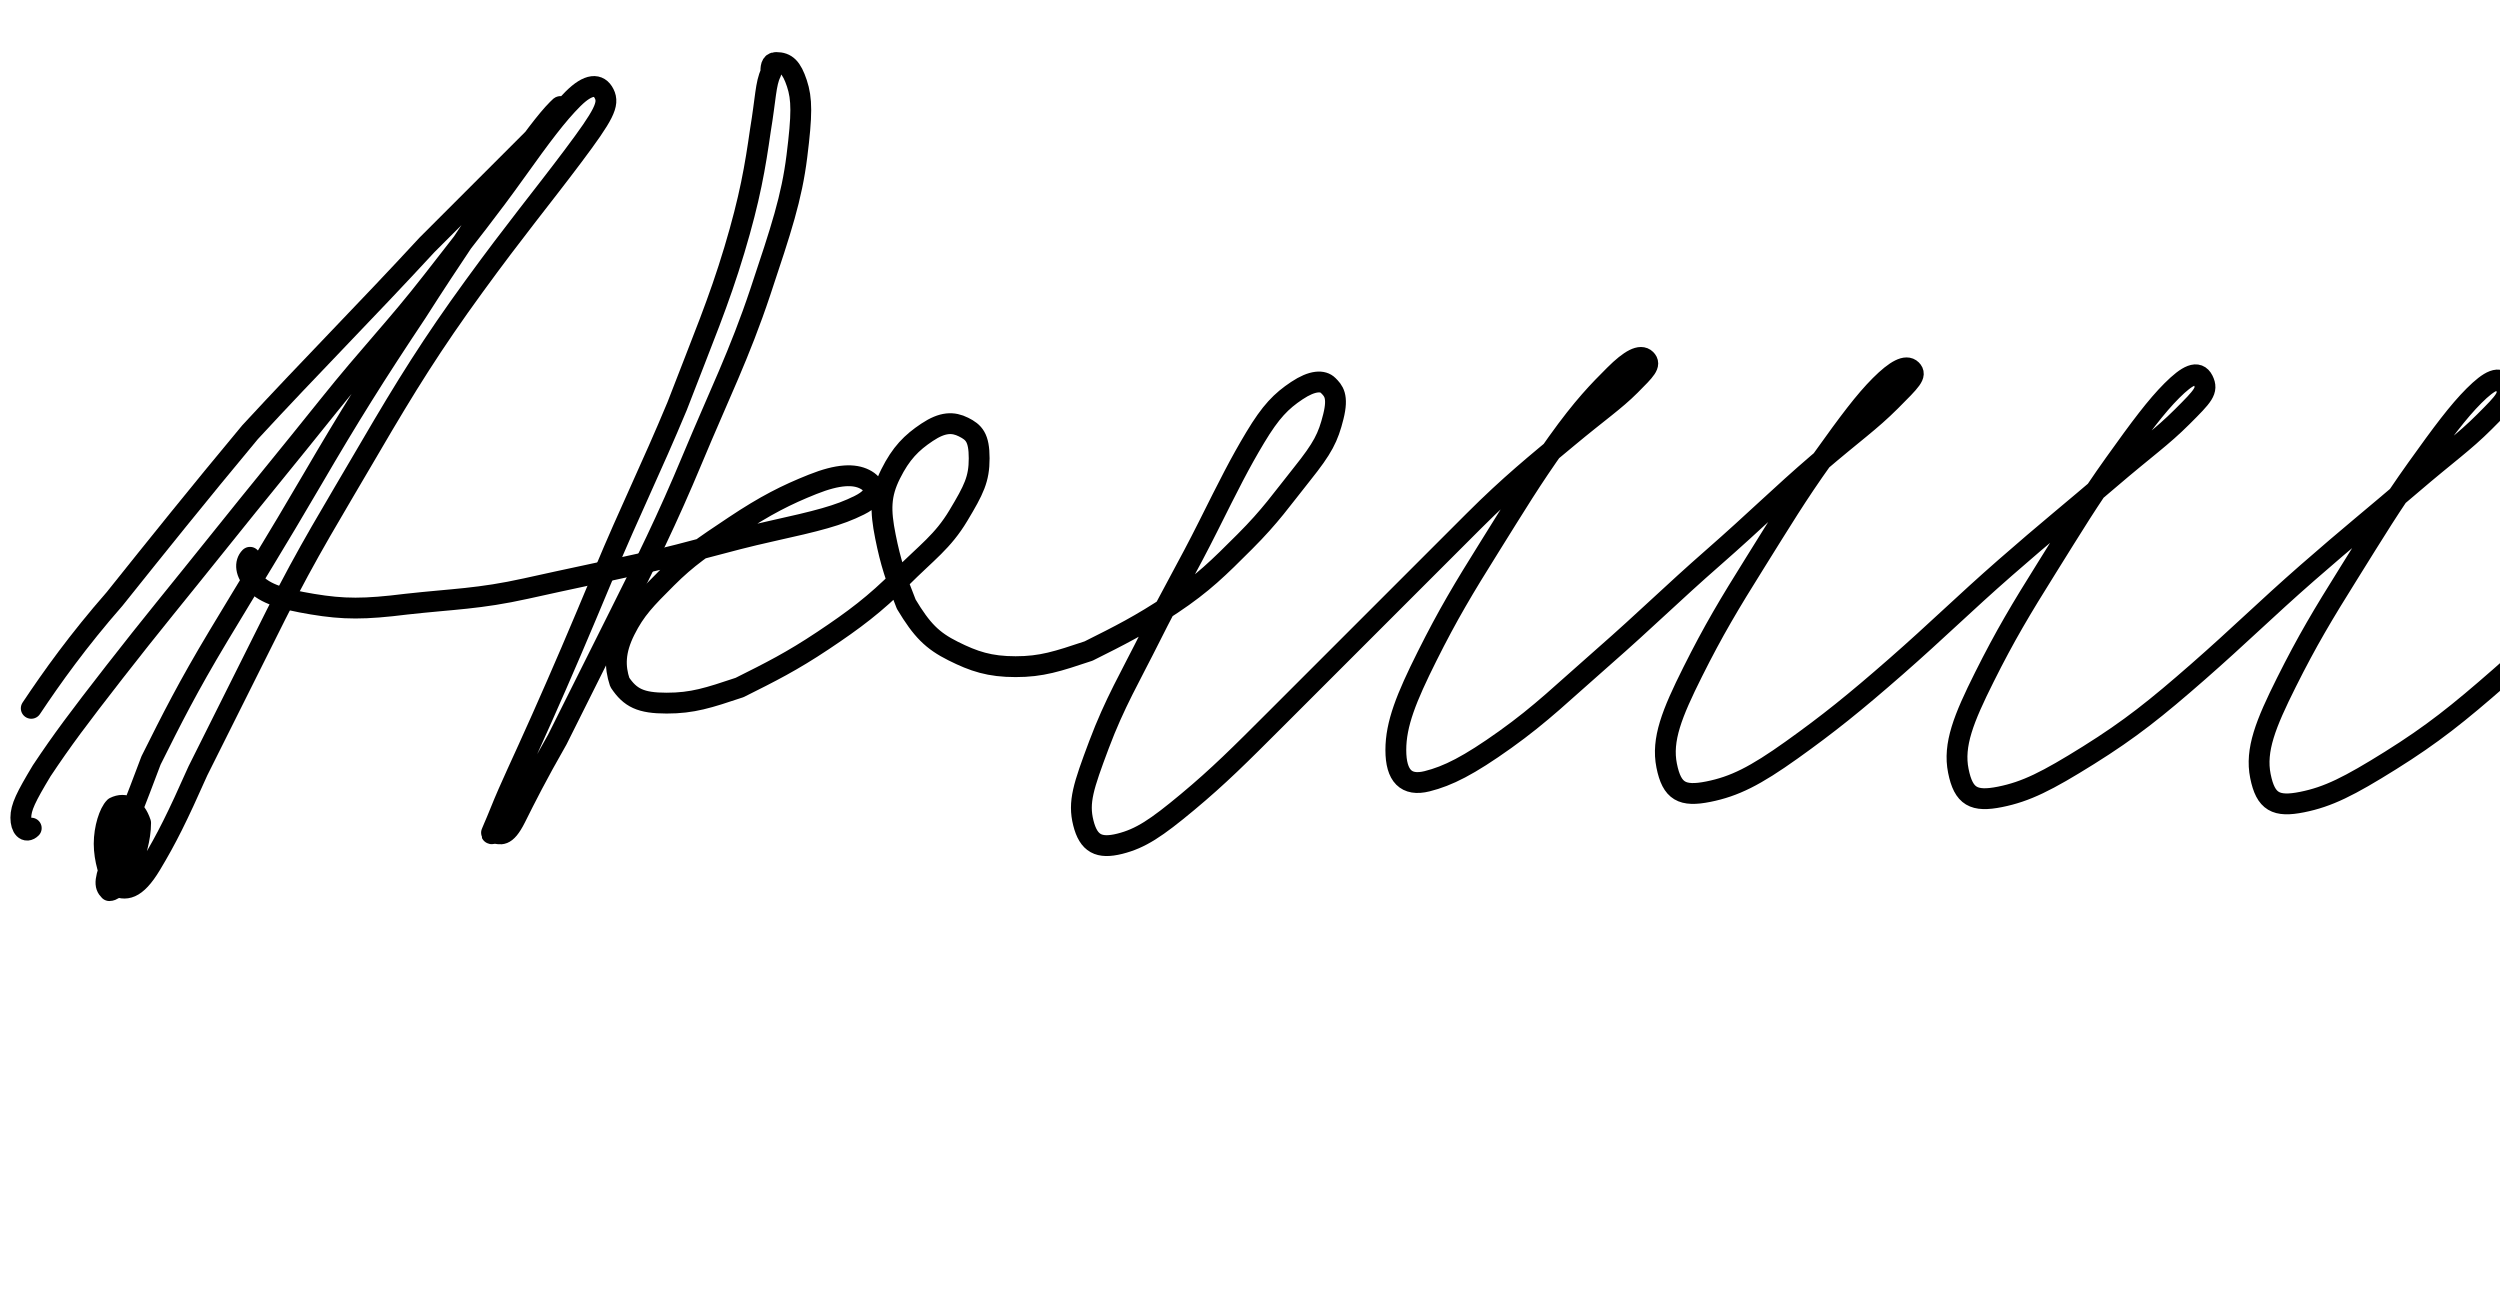
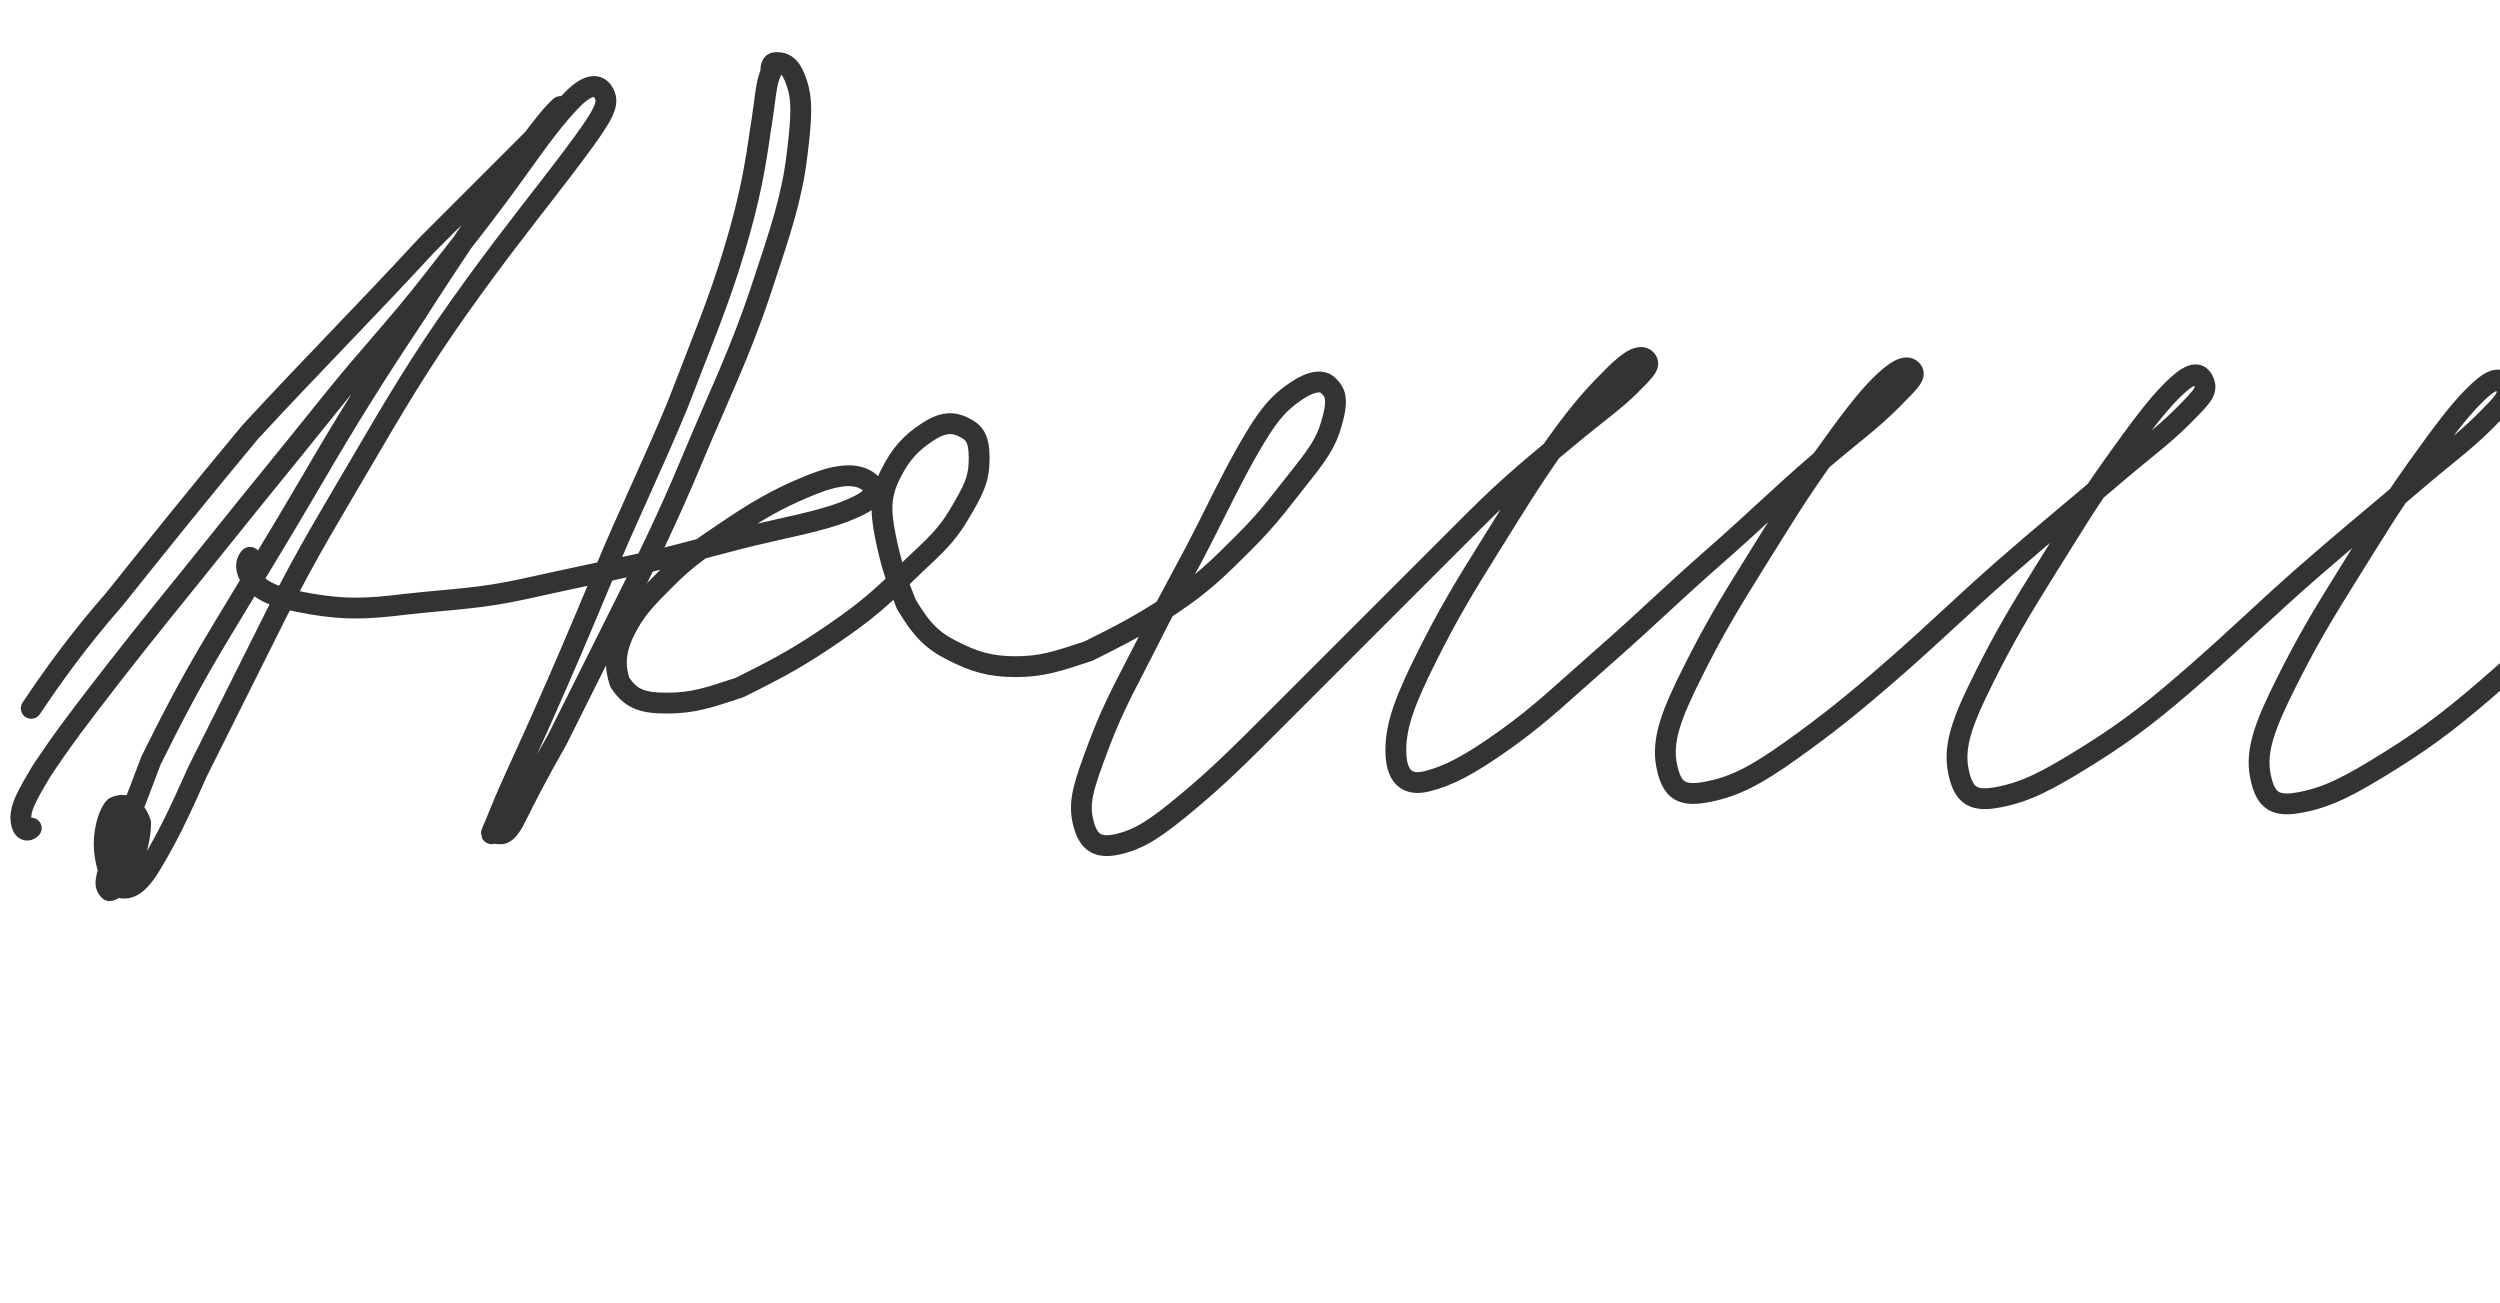
<svg xmlns="http://www.w3.org/2000/svg" viewBox="420 200 480 250">
-   <g fill="none" stroke="currentColor" stroke-width="4" stroke-linecap="round" stroke-linejoin="round">
+   <style>
+     @media (prefers-color-scheme: dark) {
+       .signature { stroke: #e5e5e5; }
+     }
+     @media (prefers-color-scheme: light) {
+       .signature { stroke: #333333; }
+     }
+   </style>
+   <g class="signature" fill="none" stroke="#333333" stroke-width="4" stroke-linecap="round" stroke-linejoin="round">
    <path d="M 426,336 C 430,330 435,323 442,315 C 450,305 458,295 468,283 C 480,270 490,260 502,247 C 512,237 518,231 525,224 C 528,220 528,220 527,221 C 525,223 522,227 517,234 C 512,242 507,249 500,260 C 492,272 487,280 480,292 C 473,304 468,312 462,322 C 456,332 453,338 449,346 C 446,354 444,359 442,364 C 440,369 440,370 441,371 C 442,371 444,369 445,367 C 446,364 447,361 447,358 C 446,355 444,354 442,355 C 441,356 440,359 440,362 C 440,365 441,368 442,370 C 444,371 446,371 449,366 C 452,361 454,357 458,348 C 463,338 467,330 473,318 C 479,306 484,298 491,286 C 498,274 503,266 511,255 C 519,244 524,238 530,230 C 536,222 537,220 536,218 C 535,216 533,216 530,219 C 527,222 524,226 519,233 C 514,240 510,245 503,254 C 496,263 491,268 483,278 C 475,288 470,294 462,304 C 454,314 449,320 442,329 C 435,338 432,342 428,348 C 425,353 424,355 424,357 C 424,359 425,360 426,359" />
    <path d="M 568,214 C 567,216 567,219 566,225 C 565,232 564,238 561,248 C 558,258 555,265 550,278 C 545,290 541,298 536,310 C 531,322 528,329 524,338 C 520,347 518,351 516,356 C 514,361 514,360 515,360 C 516,360 517,361 519,357 C 521,353 523,349 527,342 C 531,334 534,328 539,318 C 544,308 548,300 553,288 C 558,276 562,268 566,256 C 570,244 572,238 573,230 C 574,222 574,219 573,216 C 572,213 571,212 569,212 C 568,212 568,213 568,214" />
    <path d="M 468,307 C 467,308 467,310 469,312 C 471,314 474,315 480,316 C 486,317 490,317 498,316 C 507,315 512,315 521,313 C 530,311 535,310 544,308 C 553,306 559,304 568,302 C 577,300 581,299 585,297 C 589,295 588,293 586,292 C 584,291 581,291 576,293 C 571,295 567,297 561,301 C 555,305 552,307 548,311 C 544,315 542,317 540,321 C 538,325 538,328 539,331 C 541,334 543,335 548,335 C 553,335 556,334 562,332 C 568,329 572,327 578,323 C 584,319 588,316 593,311 C 598,306 601,304 604,299 C 607,294 608,292 608,288 C 608,284 607,283 605,282 C 603,281 601,281 598,283 C 595,285 593,287 591,291 C 589,295 589,298 590,303 C 591,308 592,311 594,316 C 597,321 599,323 603,325 C 607,327 610,328 615,328 C 620,328 623,327 629,325 C 635,322 639,320 645,316 C 651,312 654,309 659,304 C 664,299 666,296 670,291 C 674,286 675,284 676,280 C 677,276 676,275 675,274 C 674,273 672,273 669,275 C 666,277 664,279 661,284 C 658,289 656,293 652,301 C 648,309 645,314 641,322 C 637,330 634,335 631,343 C 628,351 627,354 628,358 C 629,362 631,363 635,362 C 639,361 642,359 648,354 C 654,349 658,345 665,338 C 672,331 677,326 684,319 C 691,312 696,307 703,300 C 710,293 715,289 721,284 C 727,279 730,277 733,274 C 736,271 737,270 736,269 C 735,268 733,269 730,272 C 727,275 724,278 719,285 C 714,292 711,297 706,305 C 701,313 698,318 694,326 C 690,334 688,339 688,344 C 688,349 690,351 694,350 C 698,349 702,347 709,342 C 716,337 720,333 728,326 C 736,319 741,314 749,307 C 757,300 762,295 769,289 C 776,283 779,281 783,277 C 787,273 788,272 787,271 C 786,270 784,271 781,274 C 778,277 775,281 770,288 C 765,295 762,300 757,308 C 752,316 749,321 745,329 C 741,337 739,342 740,347 C 741,352 743,353 748,352 C 753,351 757,349 764,344 C 771,339 776,335 784,328 C 792,321 797,316 805,309 C 813,302 818,298 825,292 C 832,286 835,284 839,280 C 843,276 844,275 843,273 C 842,271 840,272 837,275 C 834,278 831,282 826,289 C 821,296 818,301 813,309 C 808,317 805,322 801,330 C 797,338 795,343 796,348 C 797,353 799,354 804,353 C 809,352 813,350 821,345 C 829,340 834,336 842,329 C 850,322 855,317 863,310 C 871,303 876,299 883,293 C 890,287 893,285 897,281 C 901,277 902,276 901,274 C 900,272 898,273 895,276 C 892,279 889,283 884,290 C 879,297 876,302 871,310 C 866,318 863,323 859,331 C 855,339 853,344 854,349 C 855,354 857,355 862,354 C 867,353 871,351 879,346 C 887,341 892,337 900,330 C 908,323 913,318 921,311 C 929,304 934,300 941,294 C 948,288 951,286 955,282 C 959,278 960,277 959,275 C 958,273 956,274 953,277 C 950,280 947,284 942,291 C 937,298 934,303 929,311 C 924,319 921,324 917,332 C 913,340 911,345 912,350 C 913,355 915,356 920,355 C 925,354 929,352 937,347 C 945,342 950,338 958,331 C 966,324 971,319 979,312" />
  </g>
</svg>
